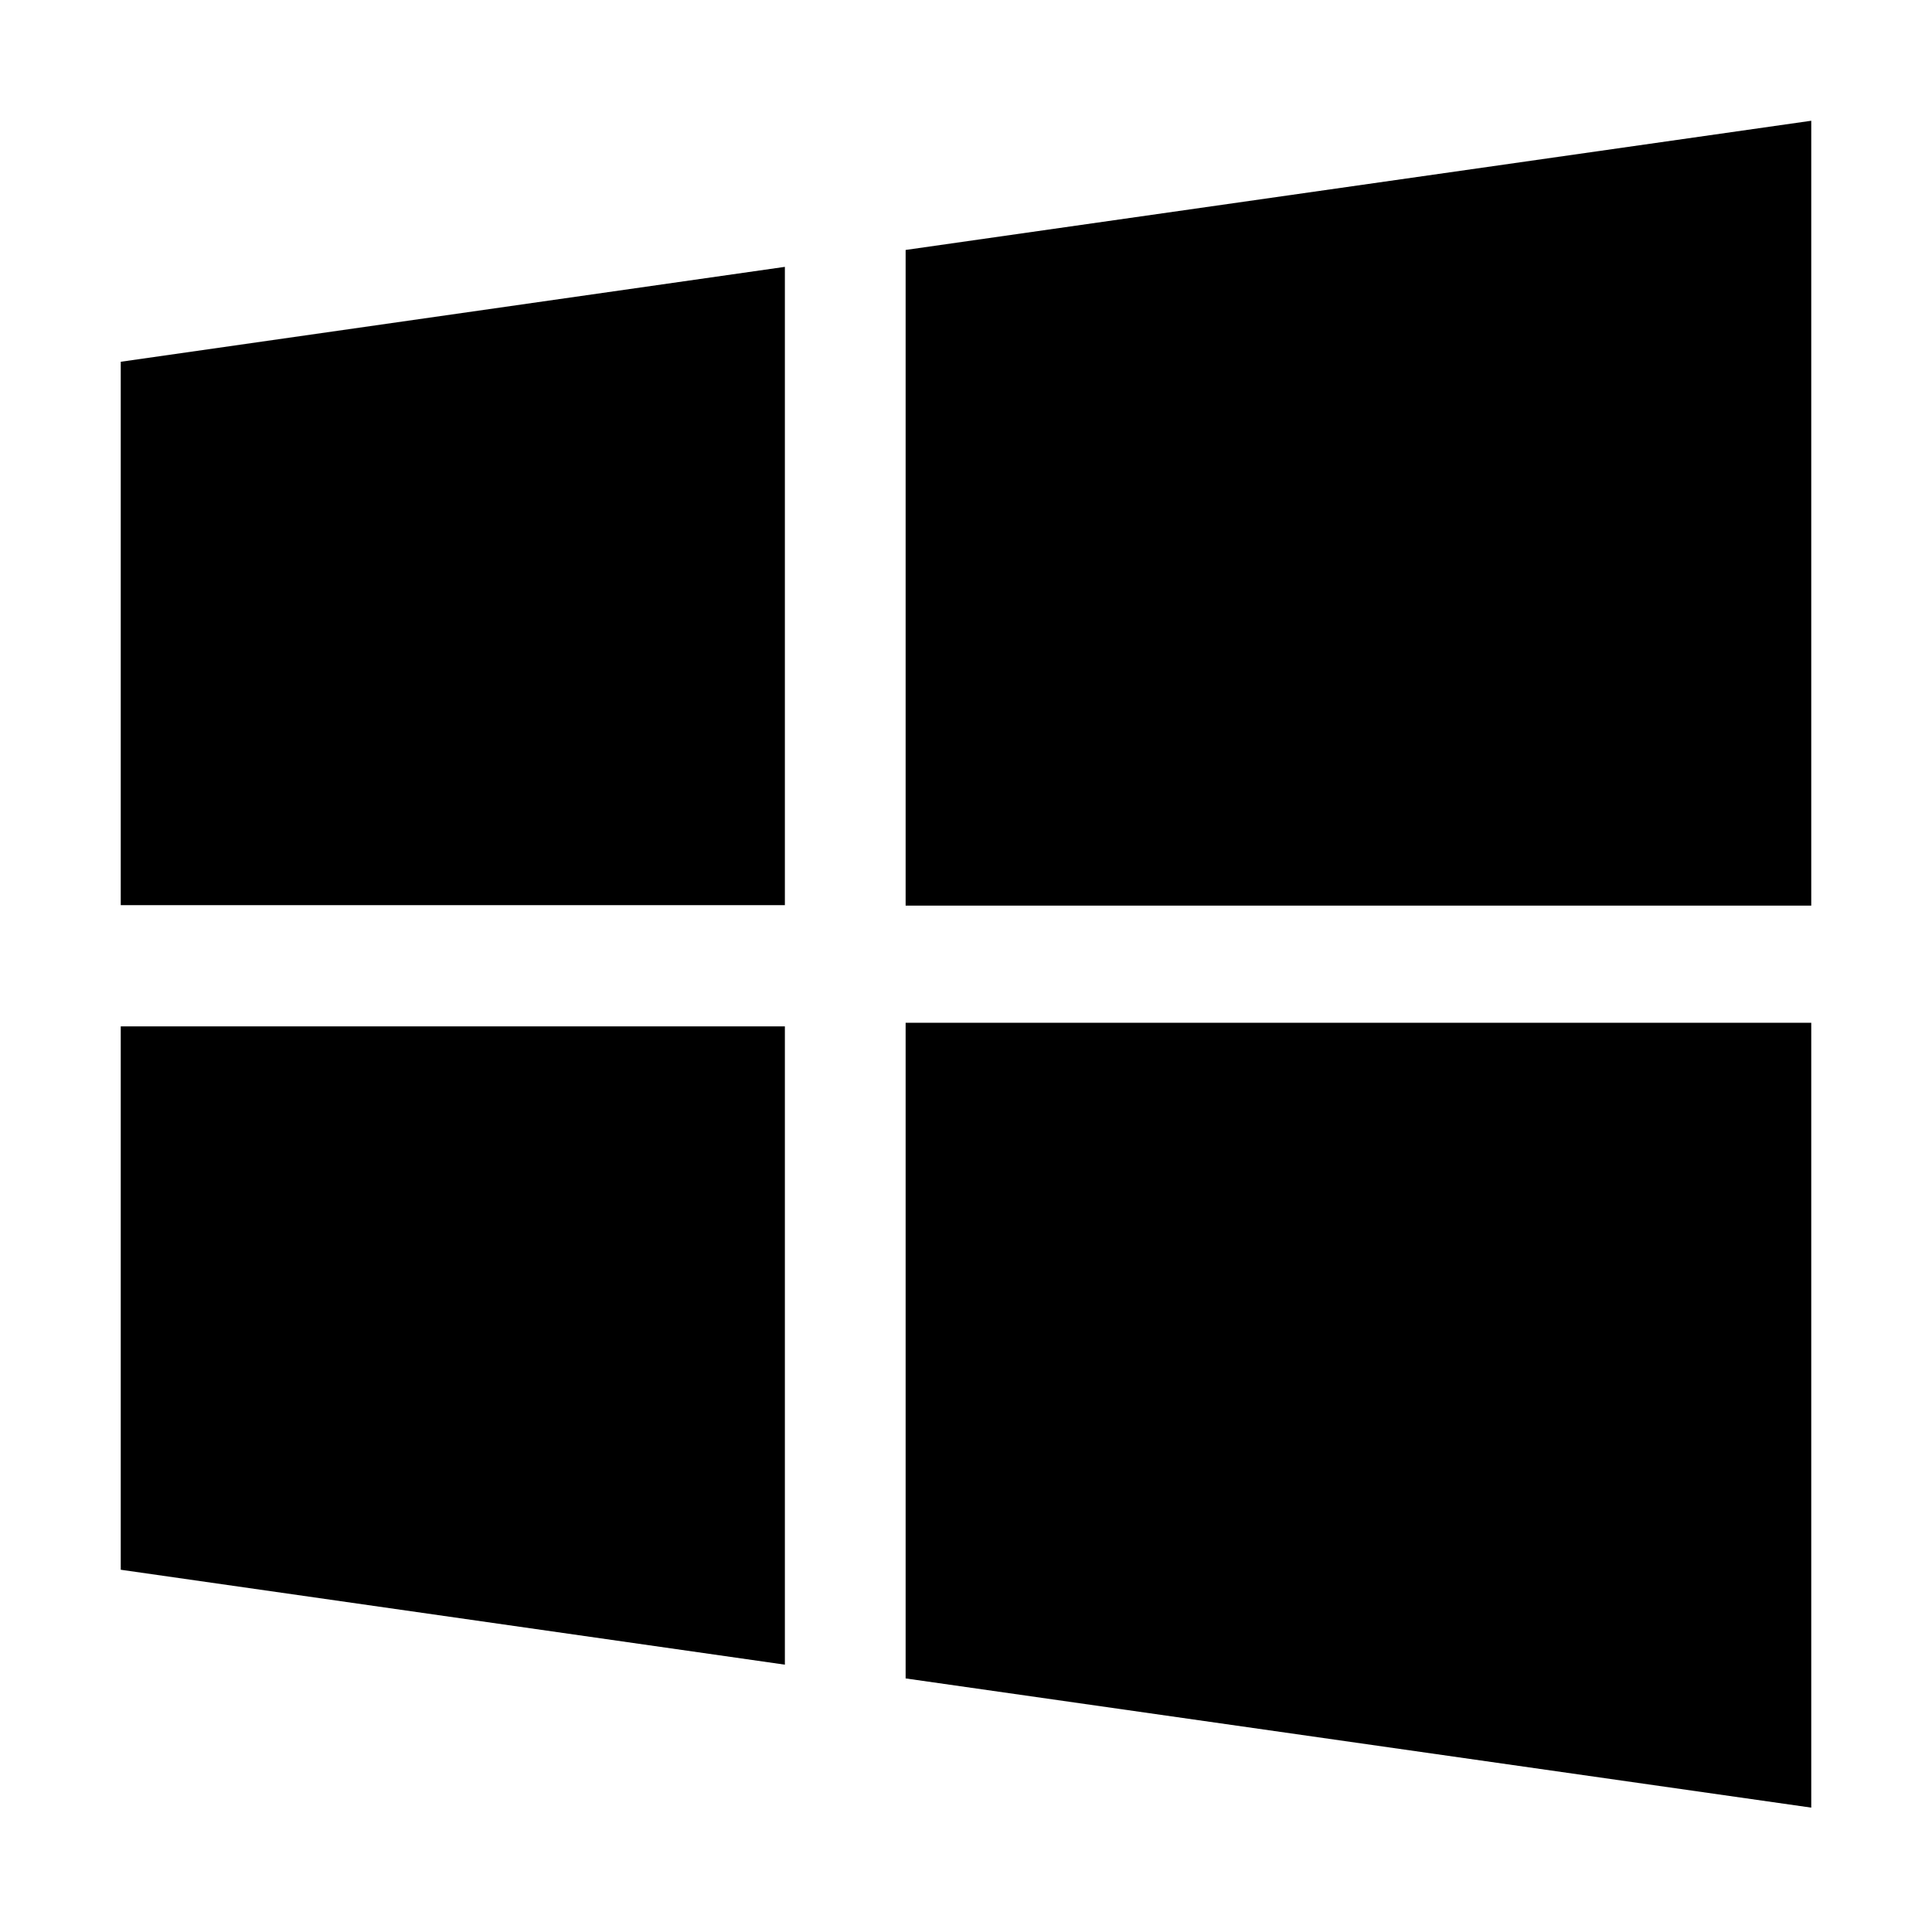
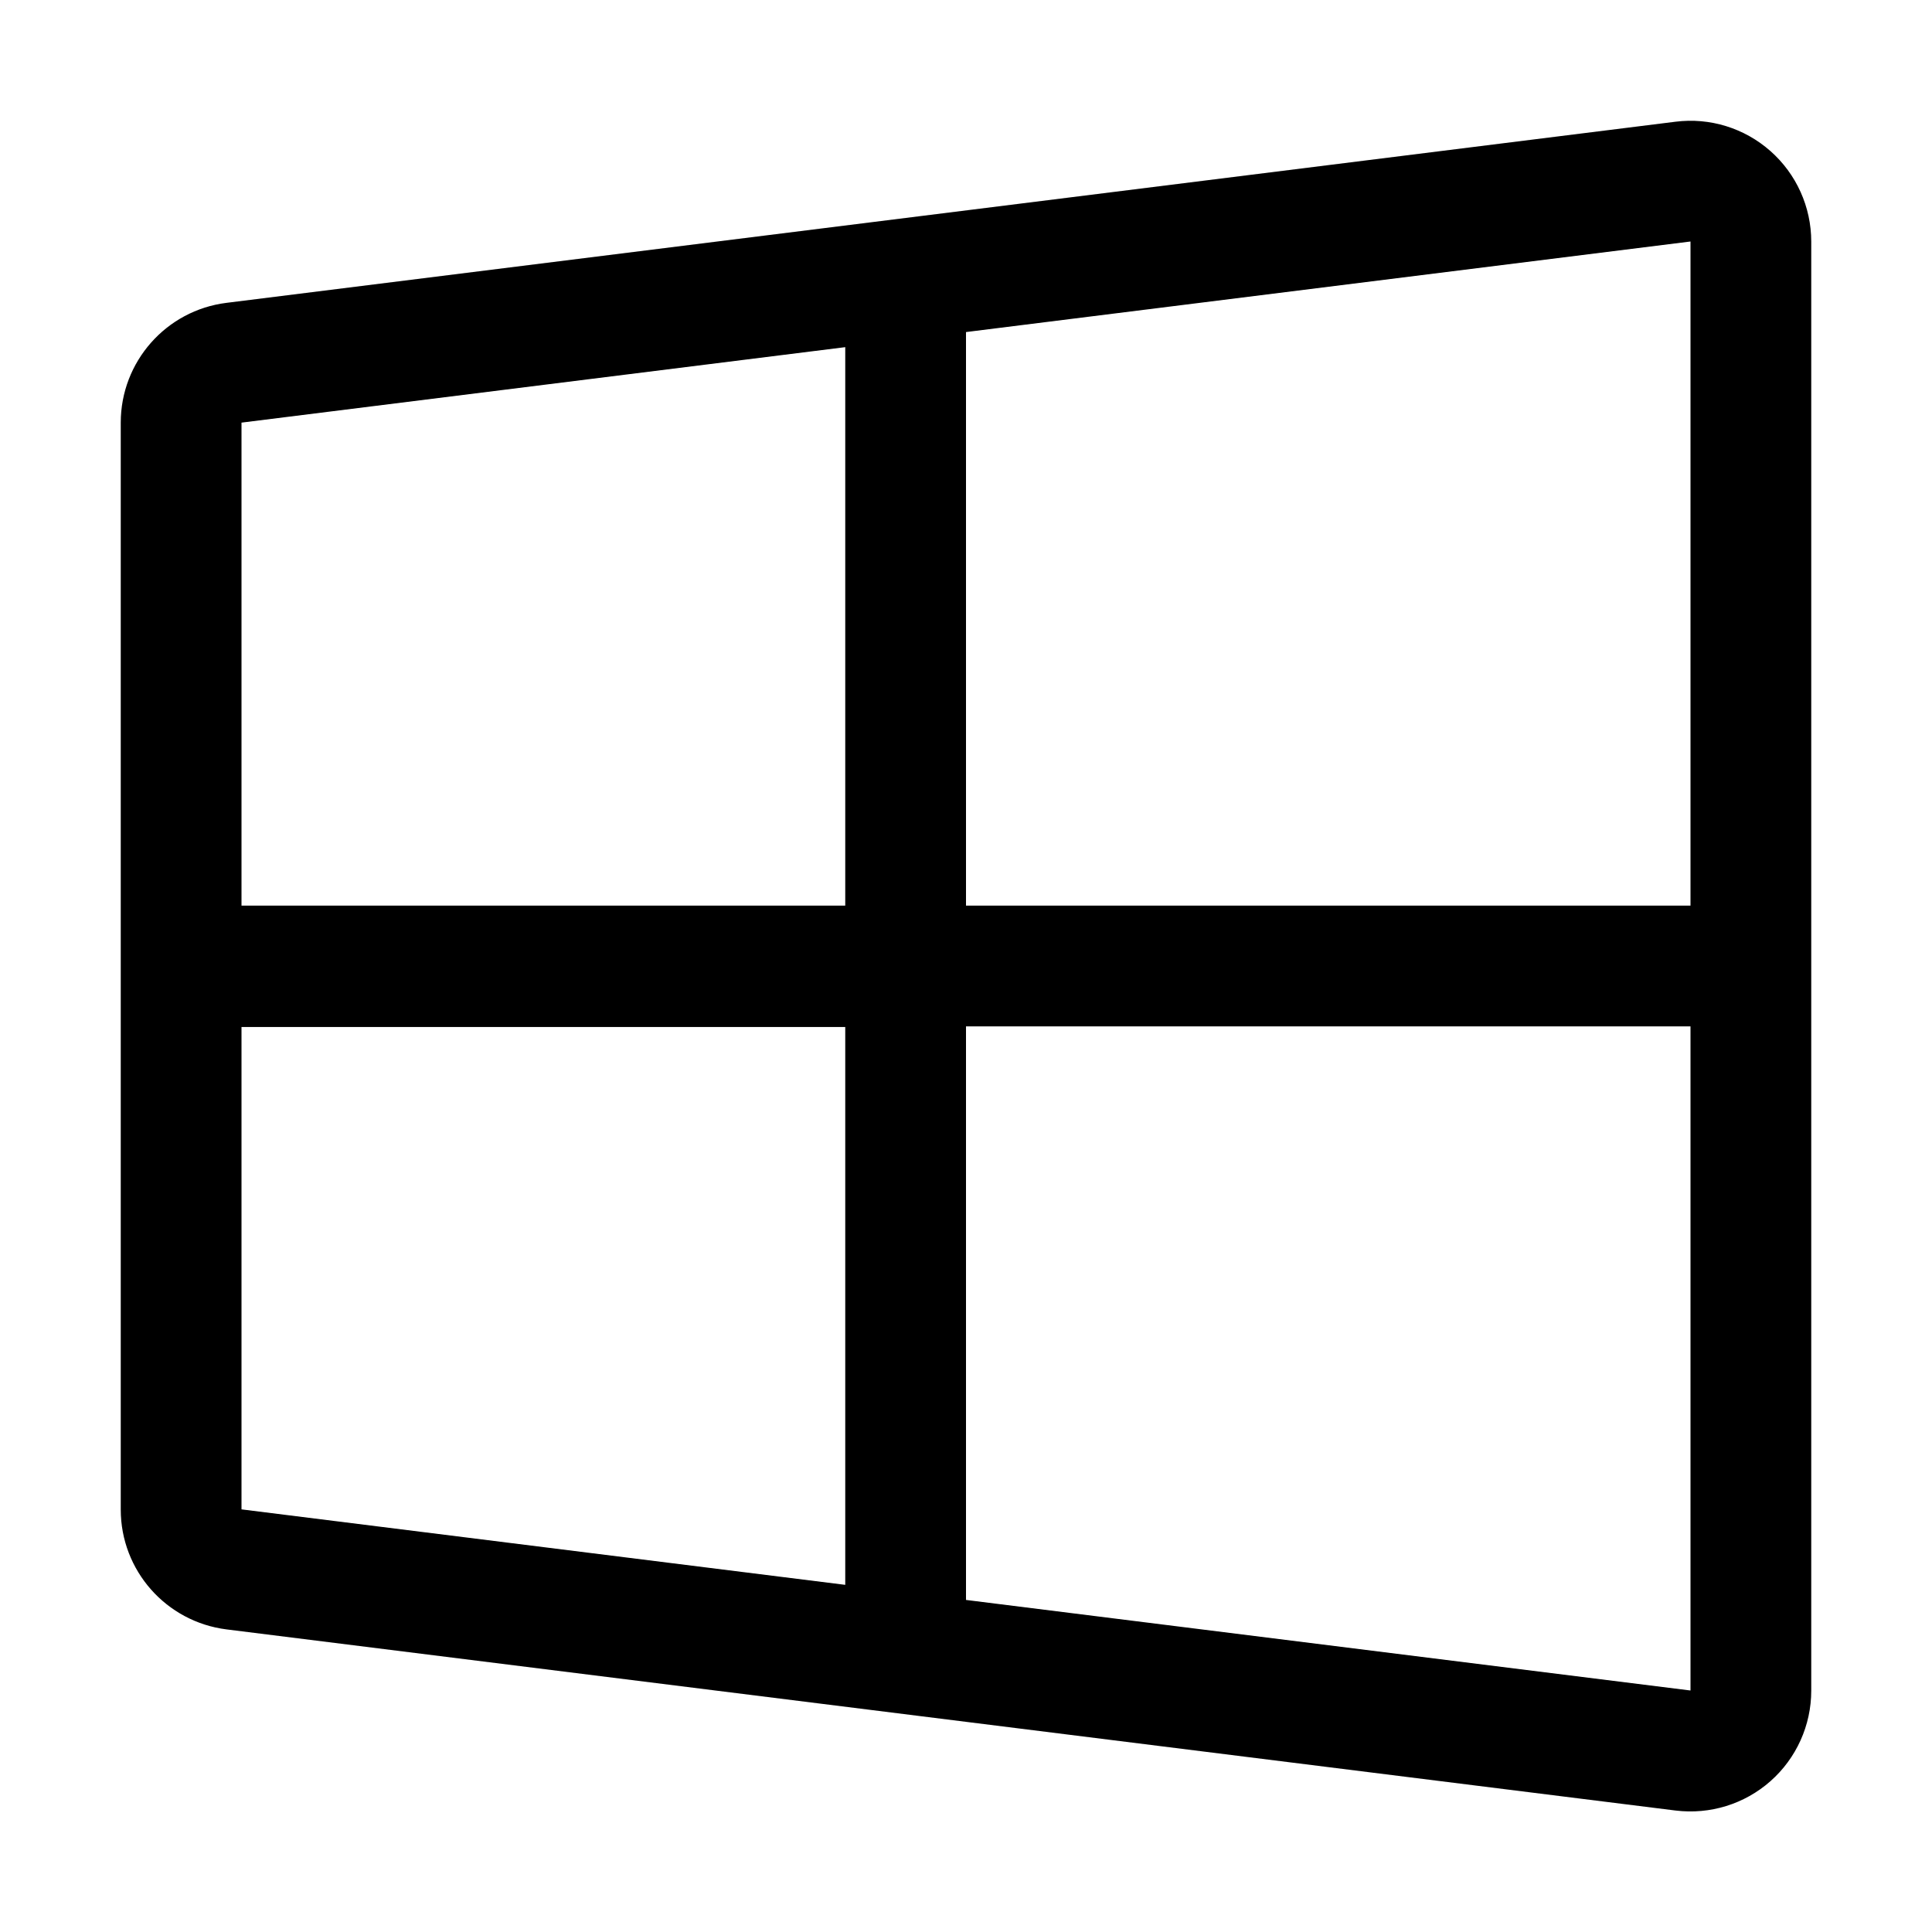
- <svg xmlns="http://www.w3.org/2000/svg" viewBox="0 0 16 16">
-   <path d="m6.5 2.21-5.5 0.786v4.5h5.5v-5.29z" fill="#000" />
-   <path d="m7.5 2.07v5.43h7.5v-6.5l-7.5 1.07z" fill="#000" />
-   <path d="m6.5 8.5h-5.5v4.5l5.5 0.786v-5.29z" fill="#000" />
-   <path d="m7.5 13.9v-5.43h7.5v6.5l-7.5-1.07z" fill="#000" />
+ <svg xmlns="http://www.w3.org/2000/svg" fill="none" viewBox="0 0 16 16">
+   <path d="m1 3.5c0-0.504 0.376-0.93 0.876-0.992l12-1.5c0.285-0.036 0.571 0.053 0.786 0.243 0.215 0.19 0.338 0.463 0.338 0.75v12c0 0.287-0.123 0.56-0.338 0.75s-0.501 0.278-0.786 0.243l-12-1.5c-0.5-0.063-0.876-0.488-0.876-0.992v-9zm1 5v4l5 0.625v-4.62h-5zm5-1h-5v-4l5-0.625v4.62zm1 1v4.75l6 0.75v-5.5h-6zm6-1h-6v-4.75l6-0.75v5.5z" clip-rule="evenodd" fill="#000" fill-rule="evenodd" />
</svg>
